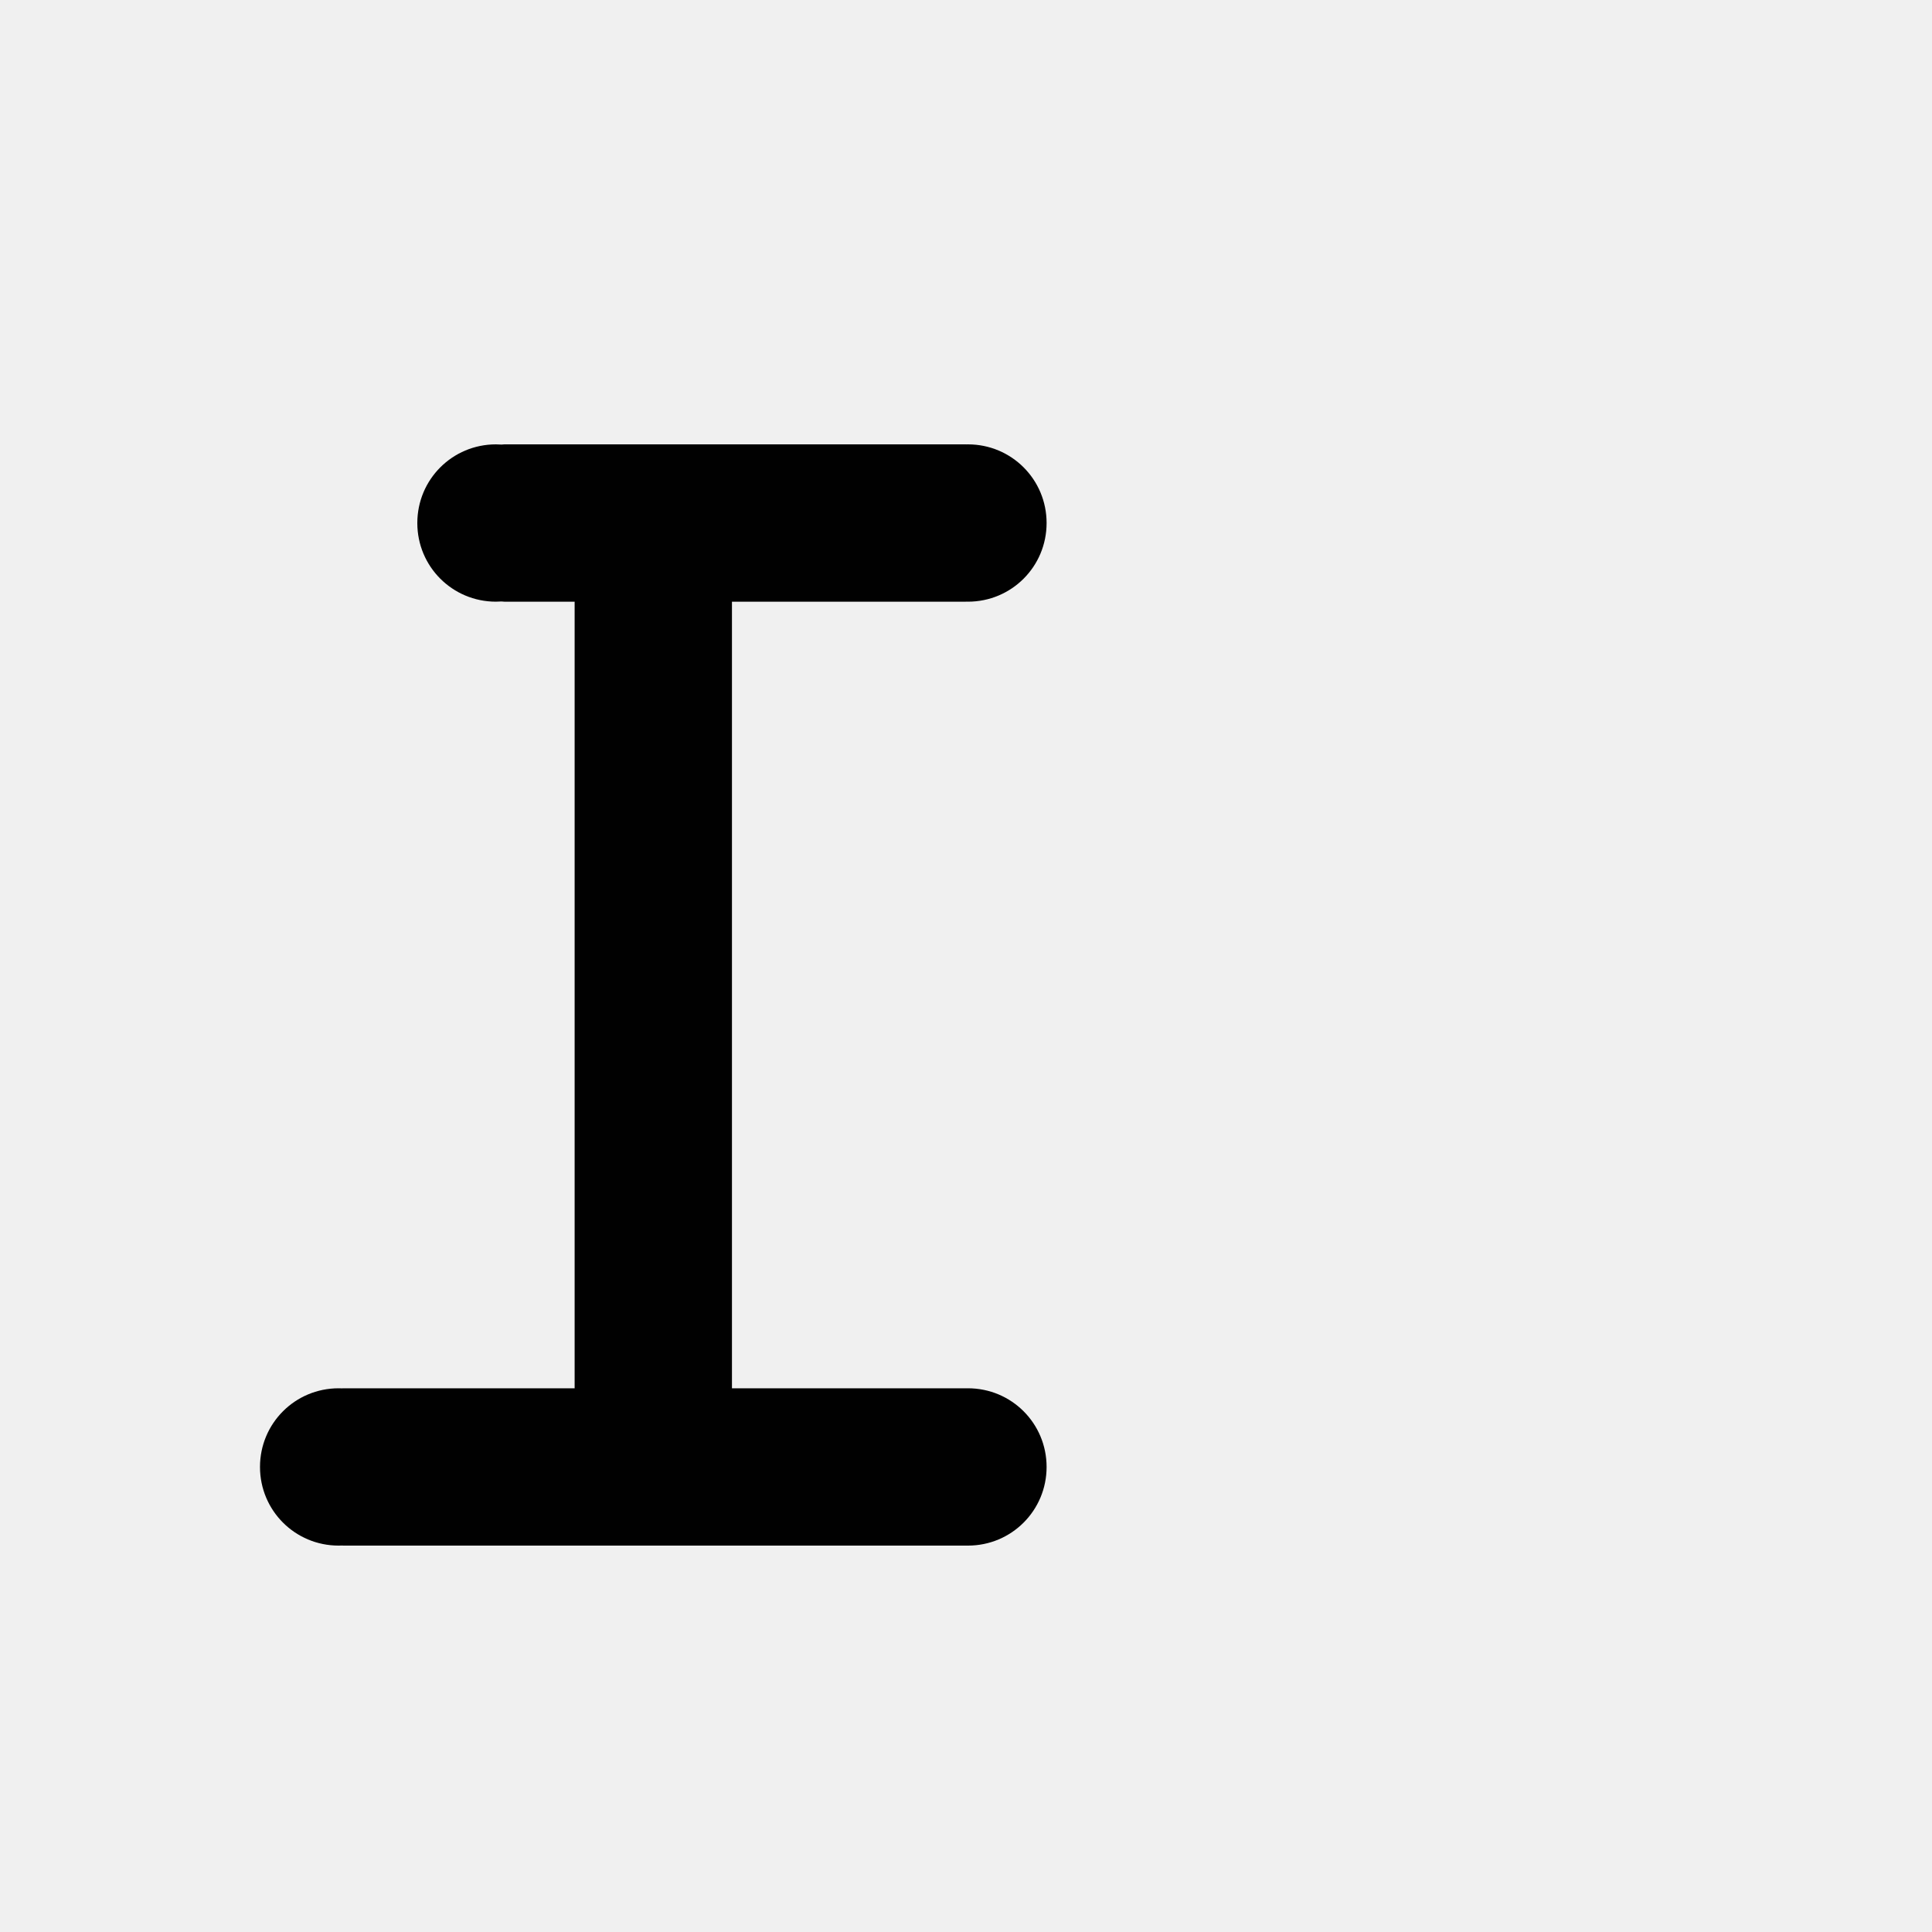
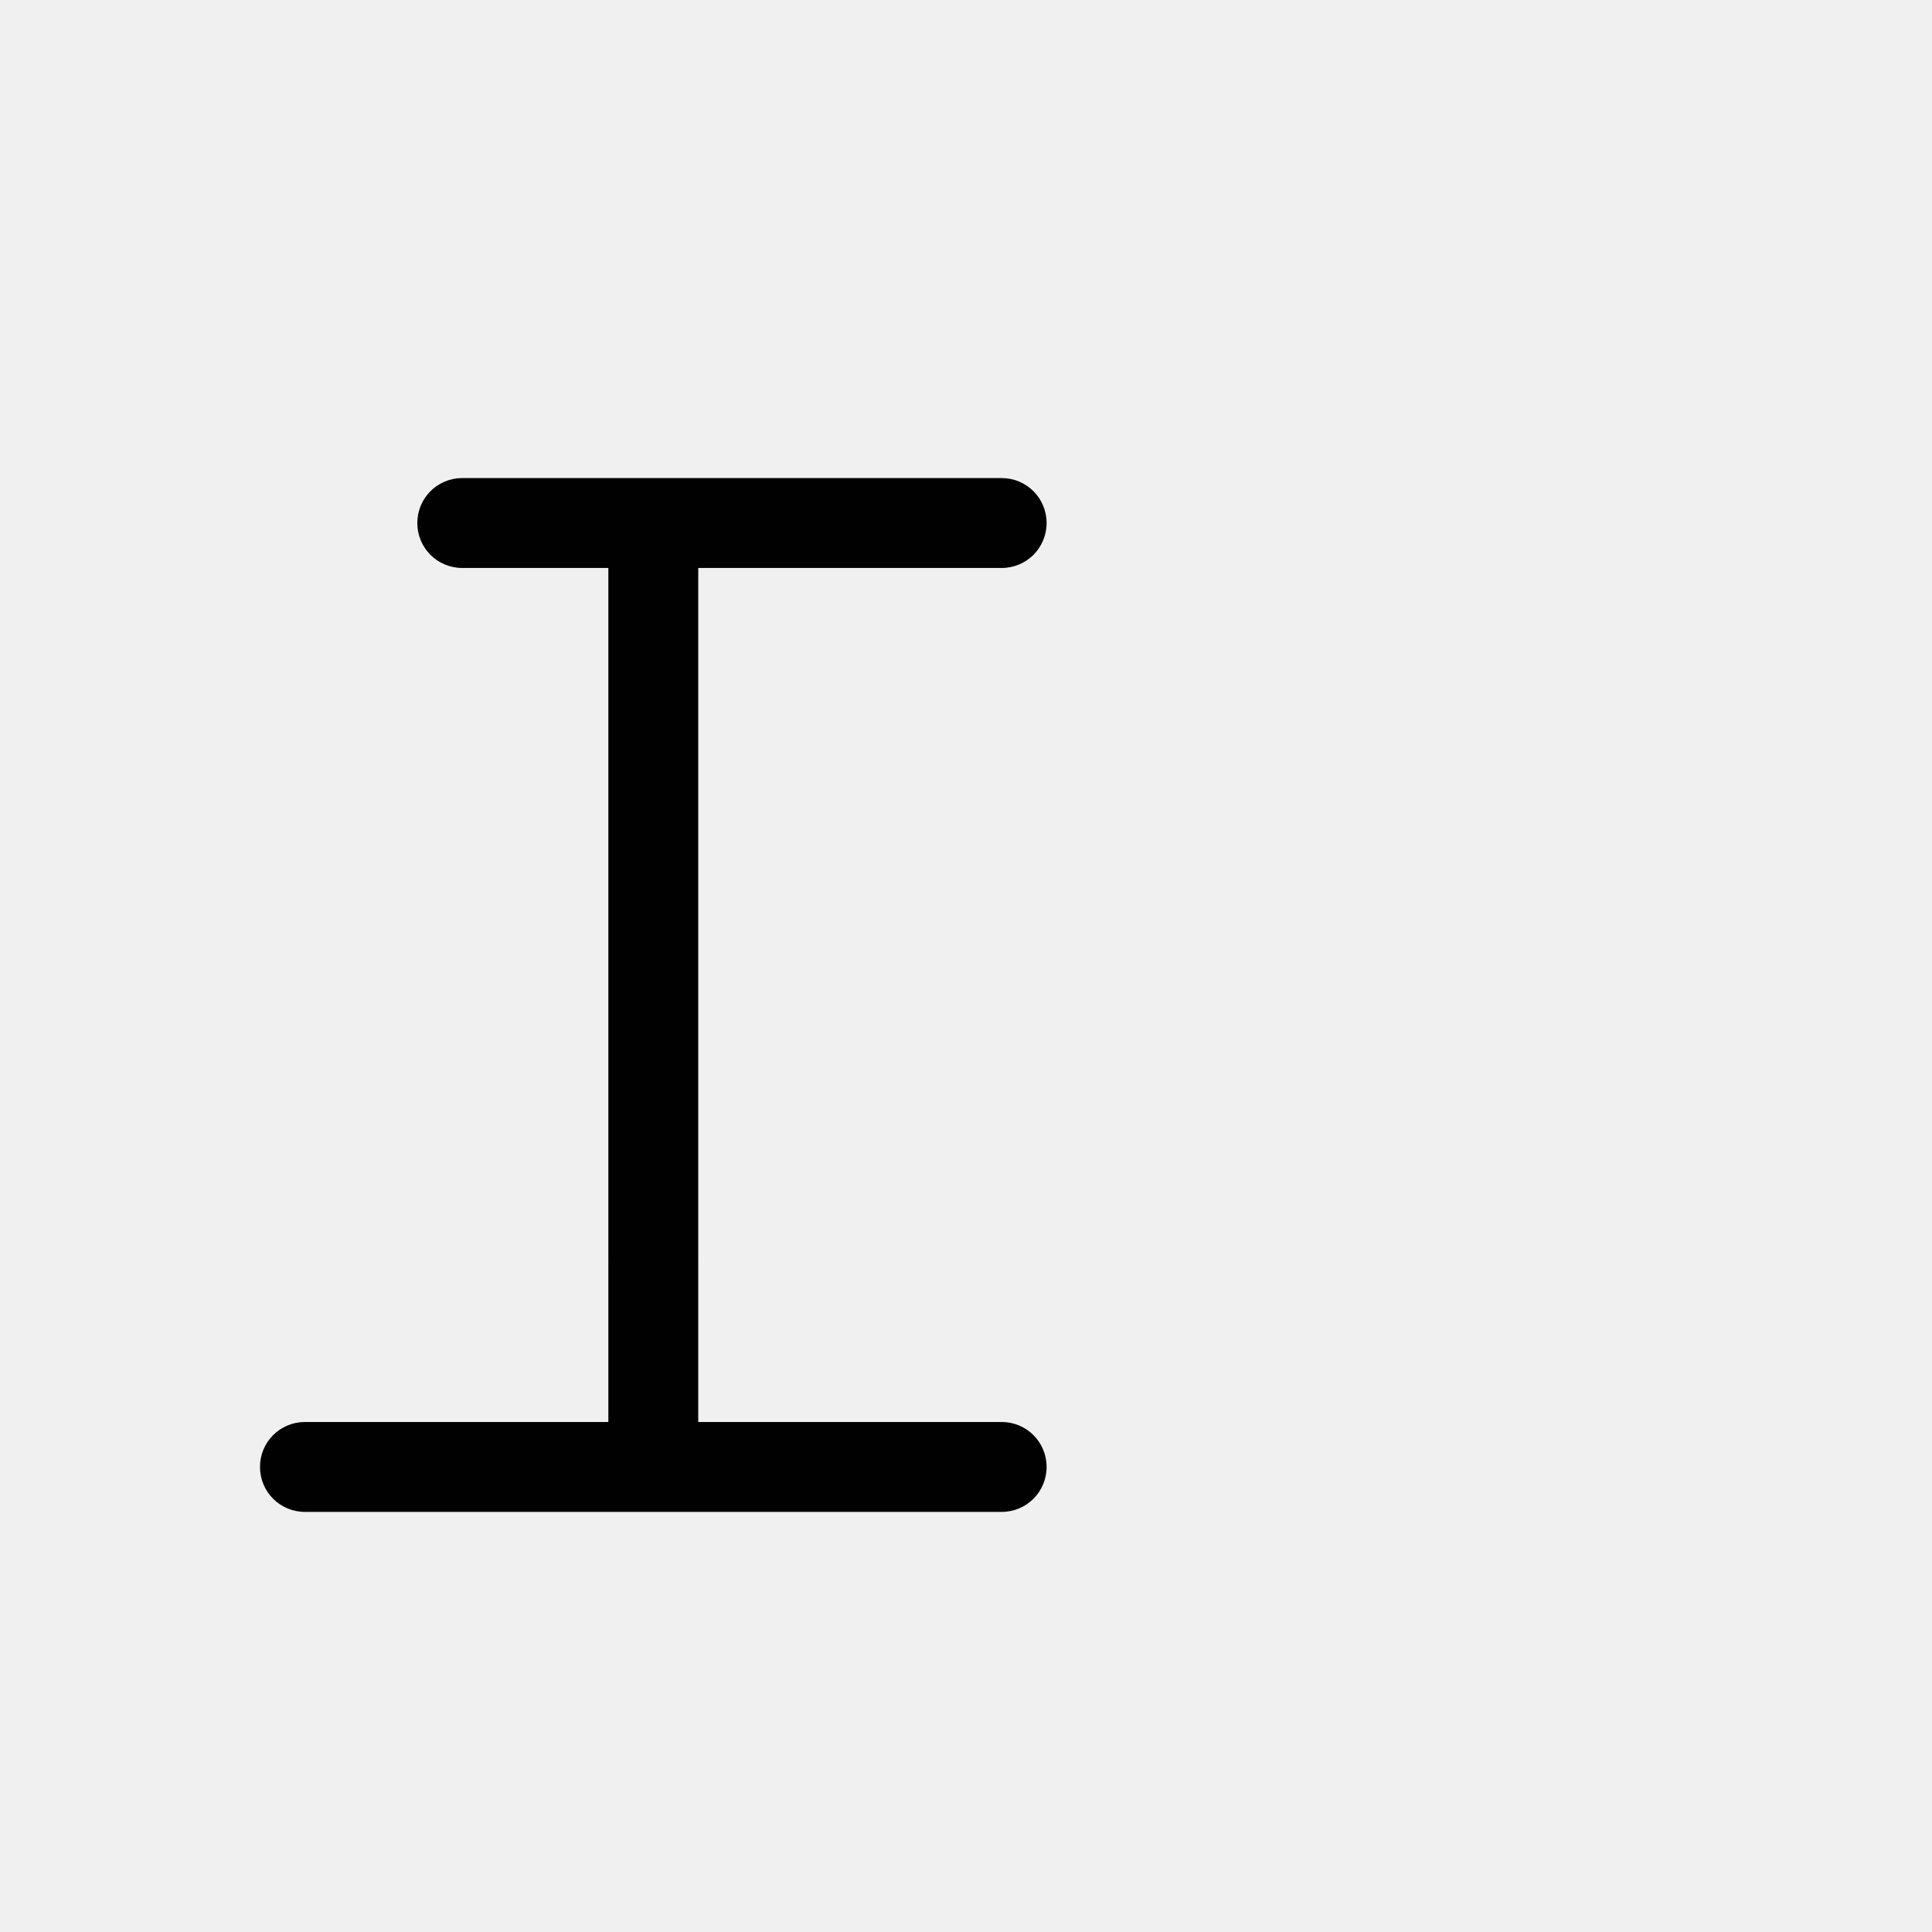
<svg xmlns="http://www.w3.org/2000/svg" width="1000" height="1000" viewBox="0 0 264.583 264.583" version="1.1" id="svg8">
  <defs id="defs2" />
  <g id="layer1" transform="translate(0,-32.41665)">
-     <path style="fill:#010101;fill-opacity:1;fill-rule:nonzero;stroke:#ffffff;stroke-width:0;stroke-miterlimit:4;stroke-dasharray:none;stroke-opacity:1;paint-order:normal" d="M 256.715 230 C 234.159 230 216.002 248.159 216.002 270.715 C 216.002 293.271 234.159 311.428 256.715 311.428 C 257.673 311.428 258.62 311.383 259.561 311.318 C 260.046 311.383 260.537 311.428 261.041 311.428 L 297.43 311.428 L 297.43 397.326 L 297.43 483.428 L 297.43 565.377 L 297.43 637.457 L 297.43 718.572 L 177.869 718.572 C 177.577 718.572 177.289 718.593 177.002 718.615 C 176.433 718.592 175.862 718.572 175.287 718.572 C 152.731 718.572 134.572 736.729 134.572 759.285 C 134.572 781.841 152.731 800 175.287 800 C 175.862 800 176.433 799.98 177.002 799.957 C 177.289 799.979 177.577 800 177.869 800 L 335.562 800 L 367.746 800 L 500.553 800 C 500.604 800 500.652 799.993 500.703 799.992 C 500.803 799.993 500.902 800 501.002 800 C 523.558 800 541.715 781.841 541.715 759.285 C 541.715 736.729 523.558 718.572 501.002 718.572 C 500.902 718.572 500.803 718.579 500.703 718.58 C 500.652 718.579 500.604 718.572 500.553 718.572 L 378.859 718.572 L 378.859 629.559 L 378.859 555.4 L 378.859 464.623 L 378.859 383.715 L 378.859 311.428 L 499.891 311.428 C 500.017 311.428 500.139 311.414 500.264 311.41 C 500.51 311.415 500.754 311.428 501.002 311.428 C 523.558 311.428 541.715 293.271 541.715 270.715 C 541.715 248.159 523.558 230 501.002 230 C 500.754 230 500.51 230.013 500.264 230.018 C 500.139 230.013 500.017 230 499.891 230 L 415.246 230 L 261.041 230 C 260.537 230 260.046 230.045 259.561 230.109 C 258.62 230.045 257.673 230 256.715 230 z " transform="matrix(0.2645833,0,0,0.2645833,0,32.41665)" id="rect850" />
+     <path style="fill:#010101;fill-opacity:1;fill-rule:nonzero;stroke:#ffffff;stroke-width:0;stroke-miterlimit:4;stroke-dasharray:none;stroke-opacity:1;paint-order:normal" d="M 239.268 247.447 C 226.378 247.447 216.002 257.825 216.002 270.715 C 216.002 283.604 226.378 293.98 239.268 293.98 L 274.164 293.98 L 314.879 293.98 L 314.879 375.02 L 314.879 502.66 L 314.879 580.568 L 314.879 652.598 C 314.879 652.946 314.888 653.292 314.904 653.637 C 314.899 653.81 314.879 653.978 314.879 654.152 L 314.879 736.02 L 192.734 736.02 L 175.566 736.02 L 157.84 736.02 C 144.95 736.02 134.572 746.396 134.572 759.285 C 134.572 772.175 144.95 782.553 157.84 782.553 L 175.566 782.553 L 192.734 782.553 L 337.865 782.553 L 506.08 782.553 L 518.449 782.553 C 531.339 782.553 541.715 772.175 541.715 759.285 C 541.715 746.396 531.339 736.02 518.449 736.02 L 506.08 736.02 L 361.41 736.02 L 361.41 654.152 C 361.41 653.981 361.39 653.815 361.385 653.645 C 361.401 653.298 361.41 652.949 361.41 652.598 L 361.41 537.045 L 361.41 463.717 L 361.41 356.982 L 361.41 293.98 L 488.223 293.98 L 518.449 293.98 C 531.339 293.98 541.715 283.604 541.715 270.715 C 541.715 257.825 531.339 247.447 518.449 247.447 L 488.223 247.447 L 404.652 247.447 L 274.164 247.447 L 239.268 247.447 z " transform="matrix(0.2645833,0,0,0.2645833,0,32.41665)" id="rect850" />
  </g>
</svg>
